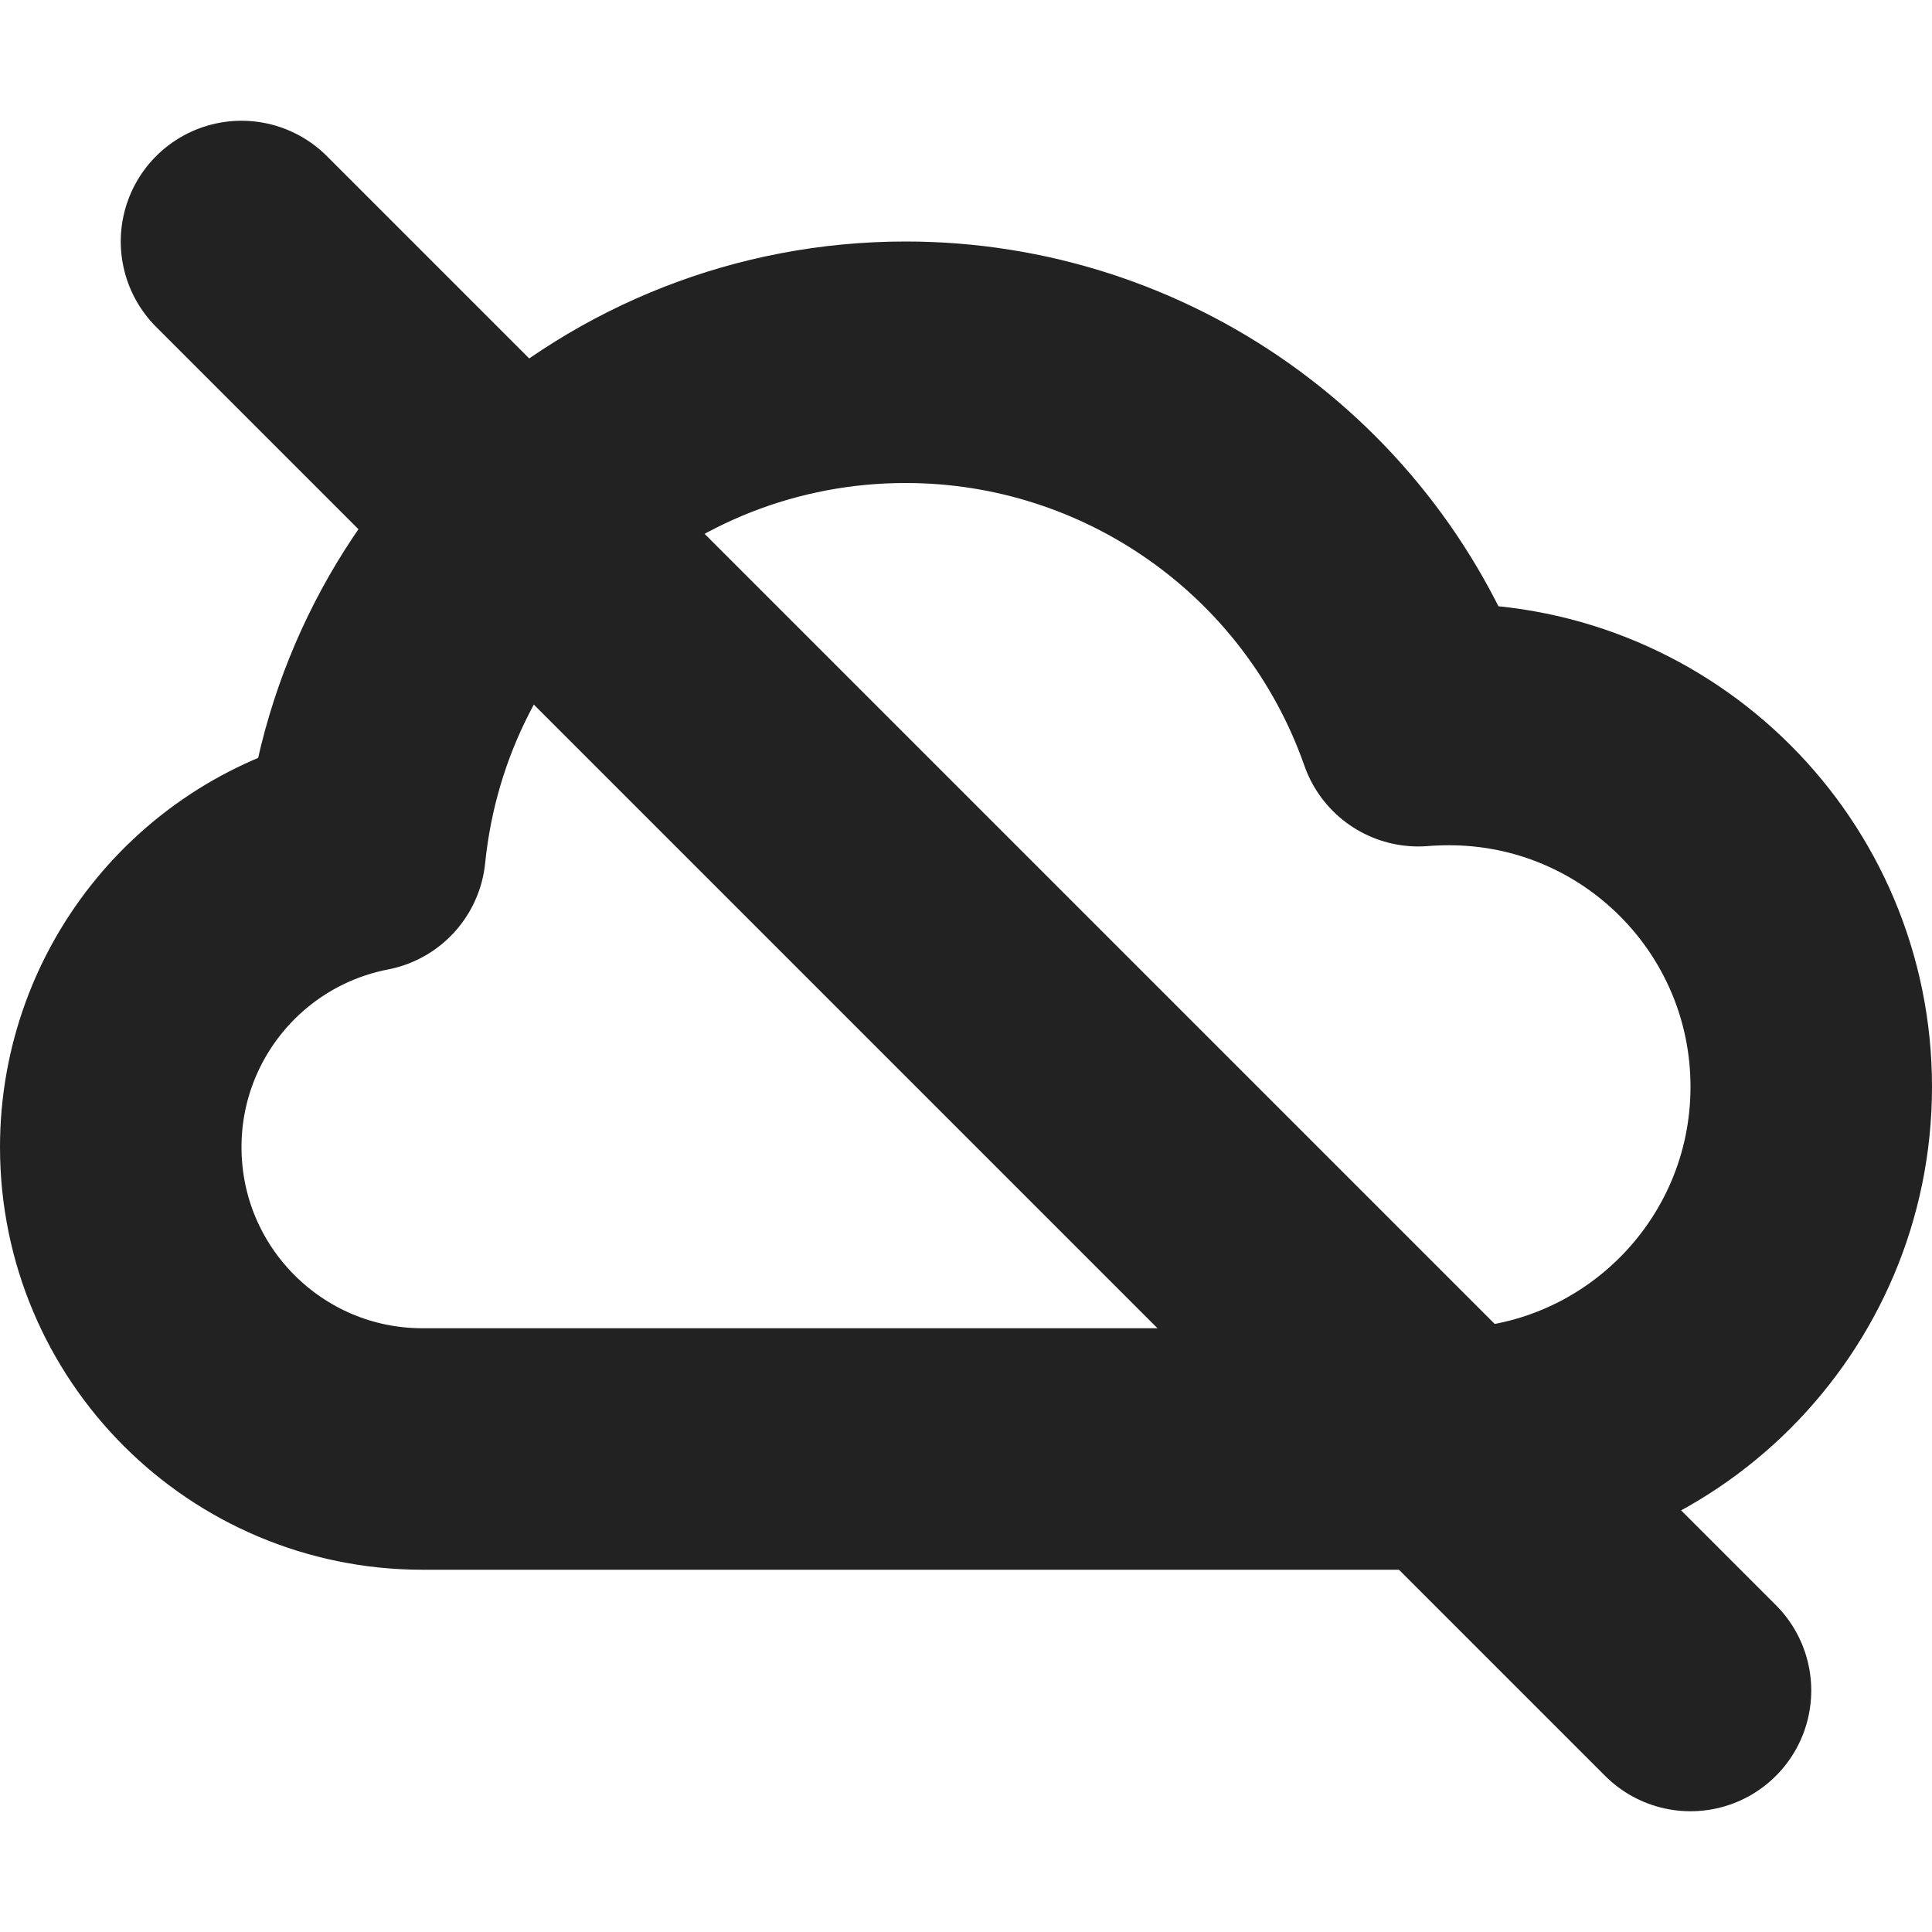
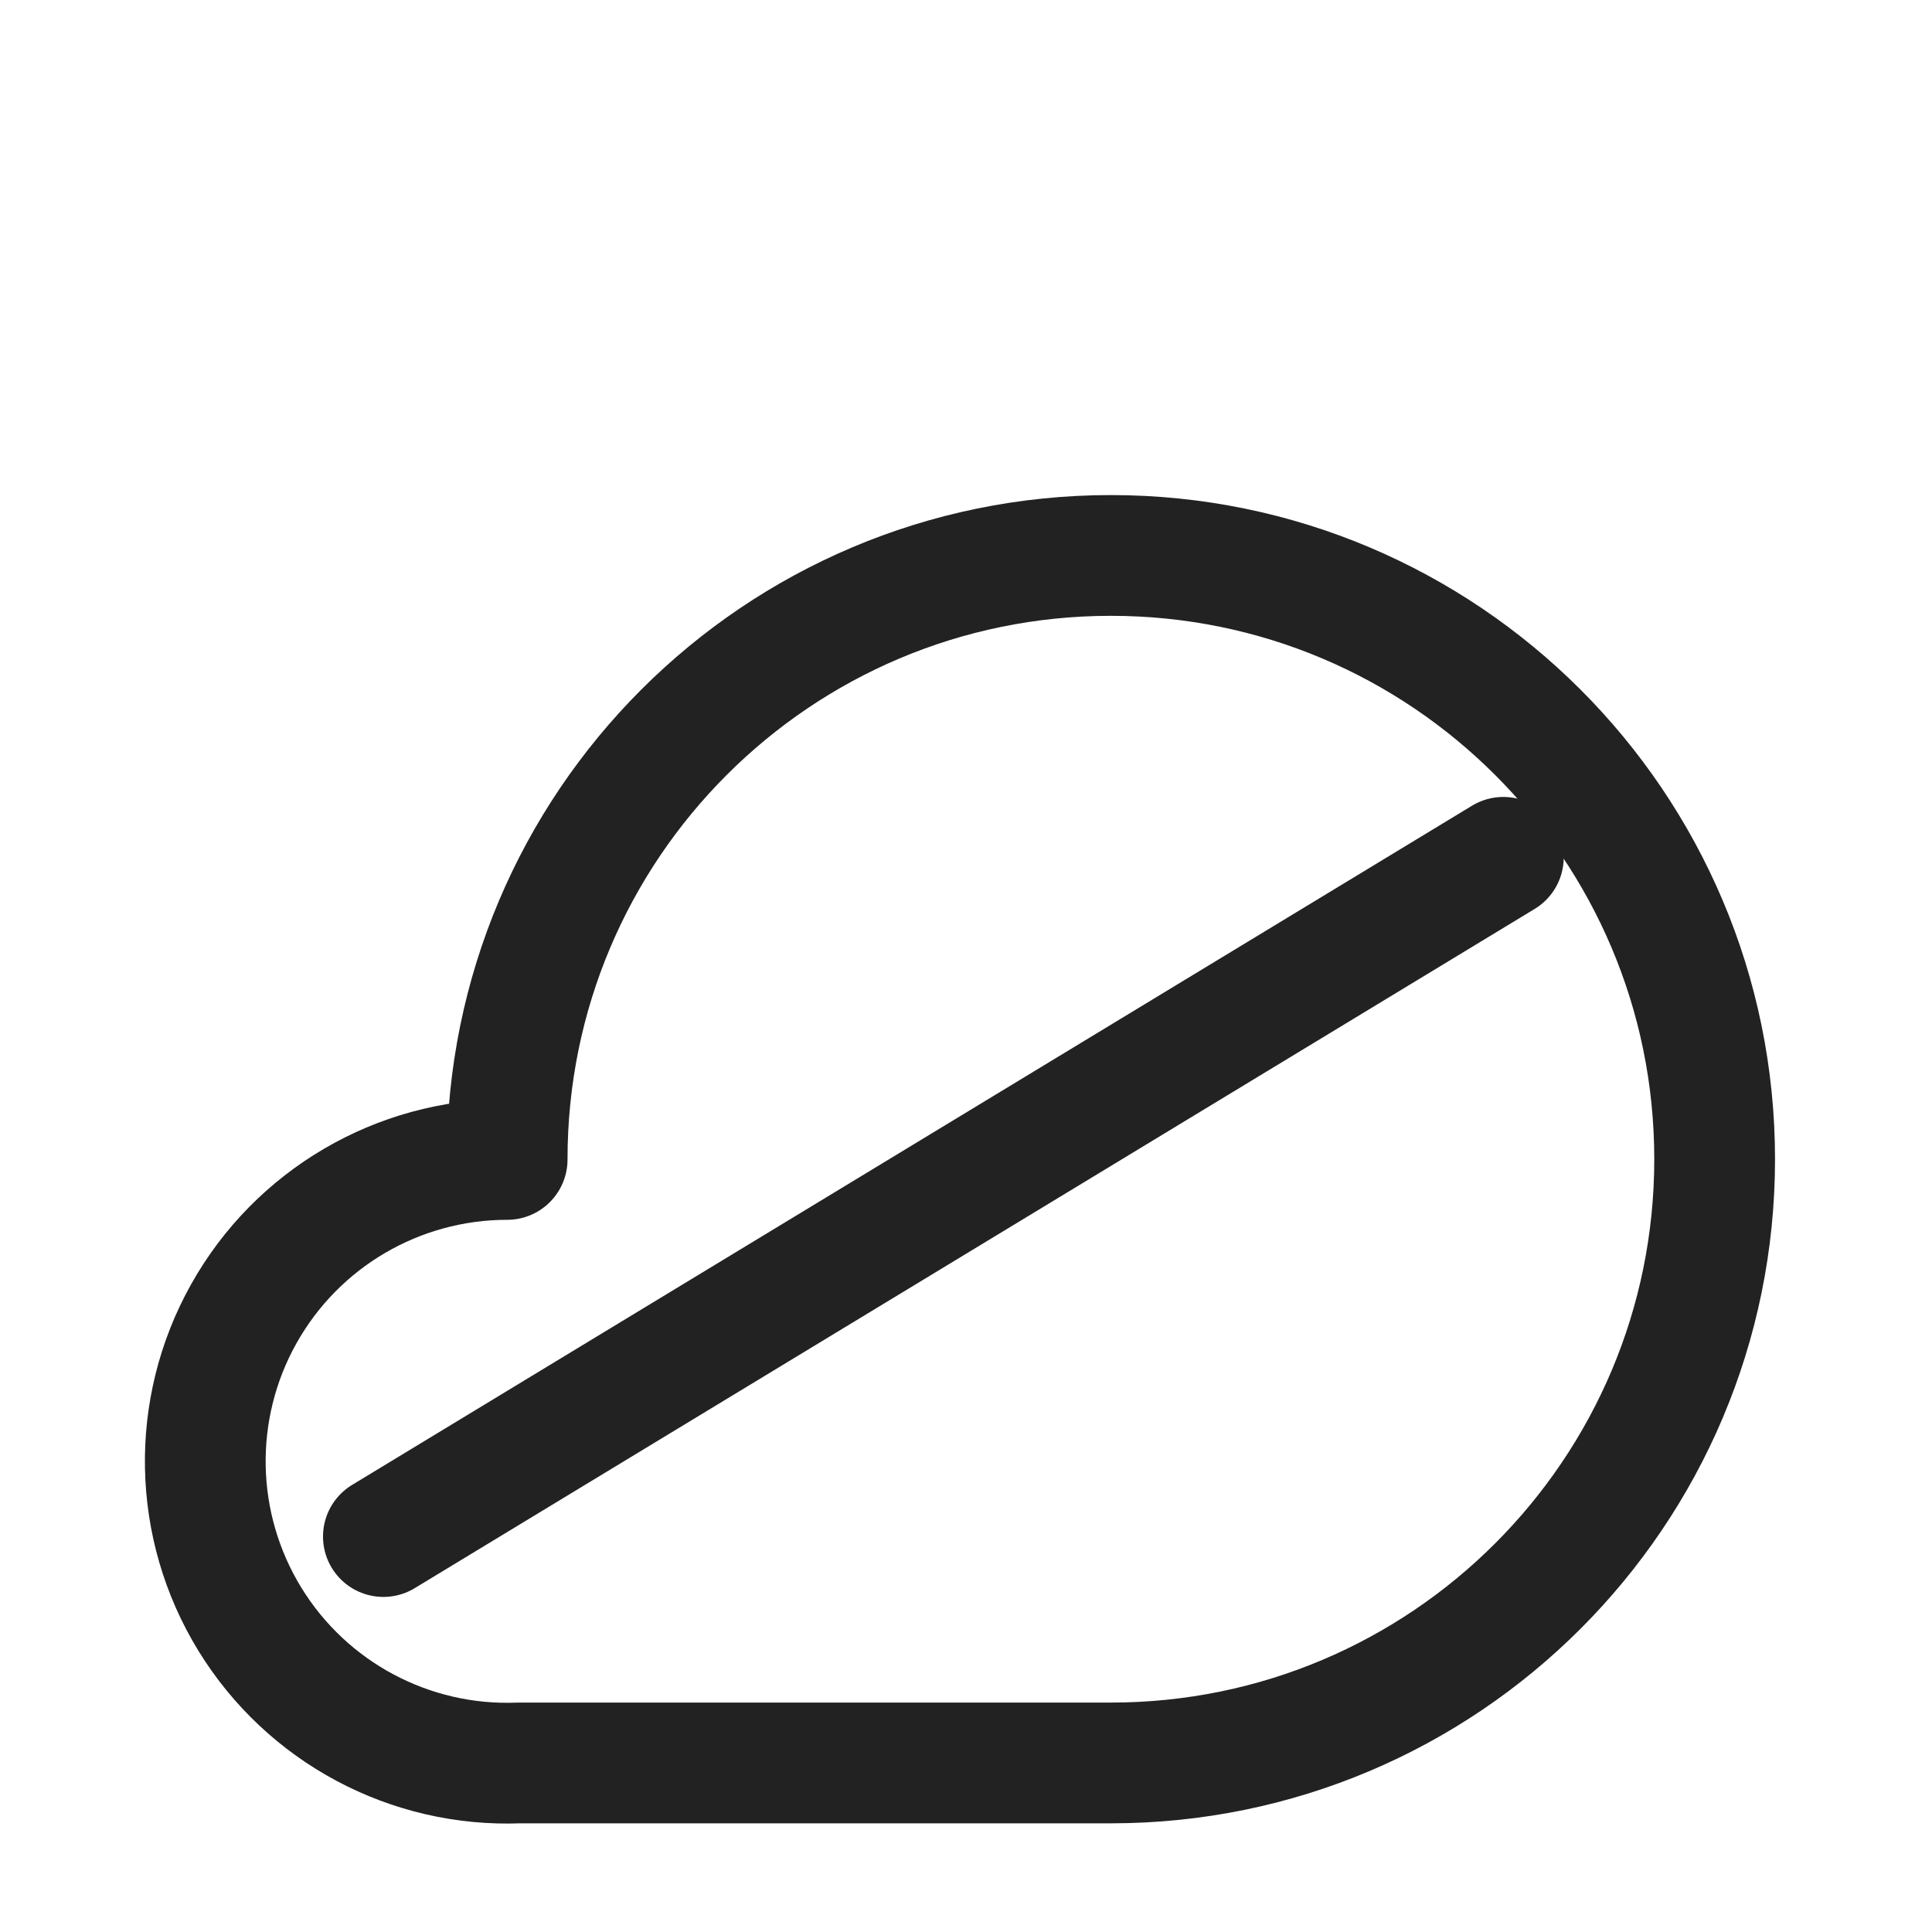
- <svg xmlns="http://www.w3.org/2000/svg" width="16" height="16" viewBox="0 0 16 16" fill="none" stroke="#222222" stroke-width="2" stroke-linecap="round" stroke-linejoin="round">
-   <path style="fill:none;stroke:#222222" d="M 7.5 3 C 5.19 3, 3.256 4.749, 3.023 7.047 C 1.849 7.275, 1 8.303, 1 9.5 C 1 10.881, 2.119 12, 3.5 12 C 4.12 12, 11.264 12, 12 12 C 13.657 12, 15 10.657, 15 9 C 15 7.343, 13.657 6, 12 6 Q 11.873 6, 11.746 6.01 C 11.113 4.207, 9.411 3, 7.5 3 Z" />
-   <path style="fill:none;stroke:#222222" d="M 2 2 L 14 14" />
+ <svg xmlns="http://www.w3.org/2000/svg" width="16" height="16" viewBox="0 0 16 16" fill="none" stroke="#222222" stroke-width="1" stroke-linecap="round" stroke-linejoin="round">
+   <path style="fill:none;stroke:#222222" d="M 4.300 14.600 A 2.500 2.500 0 1 1 4.200 9.602 A 5.000 5.000 0 1 1 9.200 14.600 Z" />
+   <path style="fill:none;stroke:#222222" d="M 3.175 12.725 L 12.450 7.100" />
</svg>
